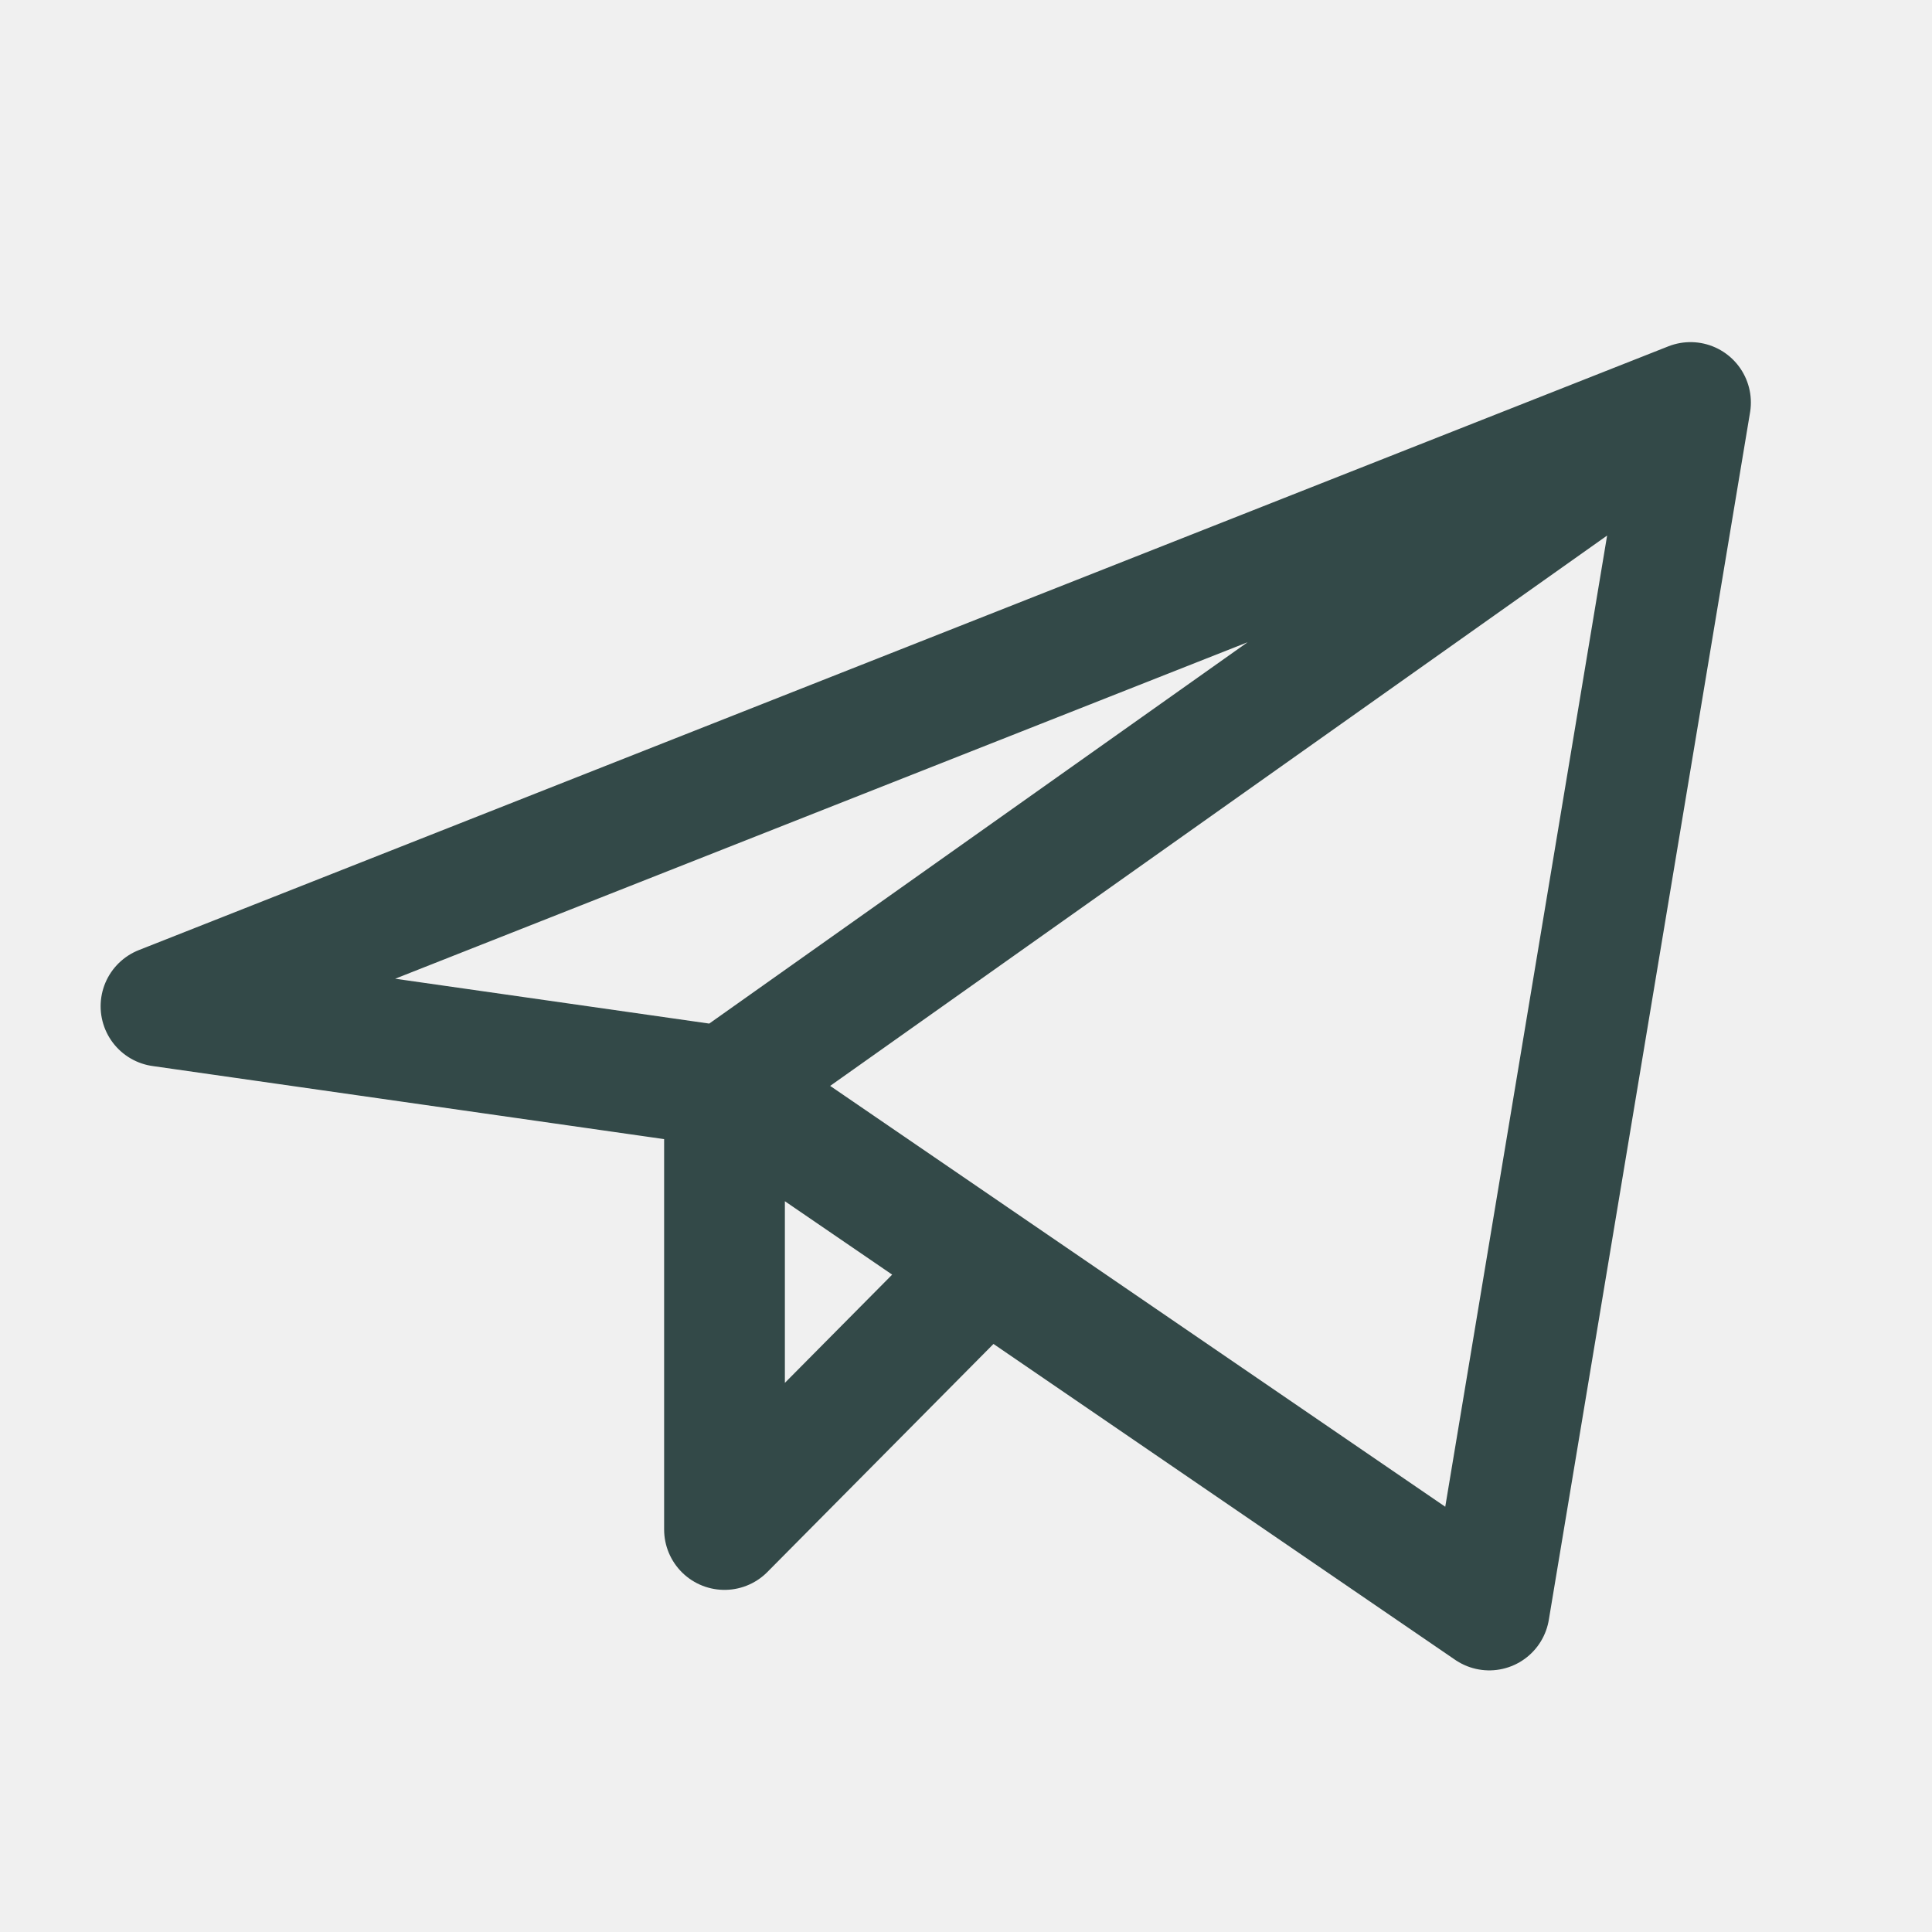
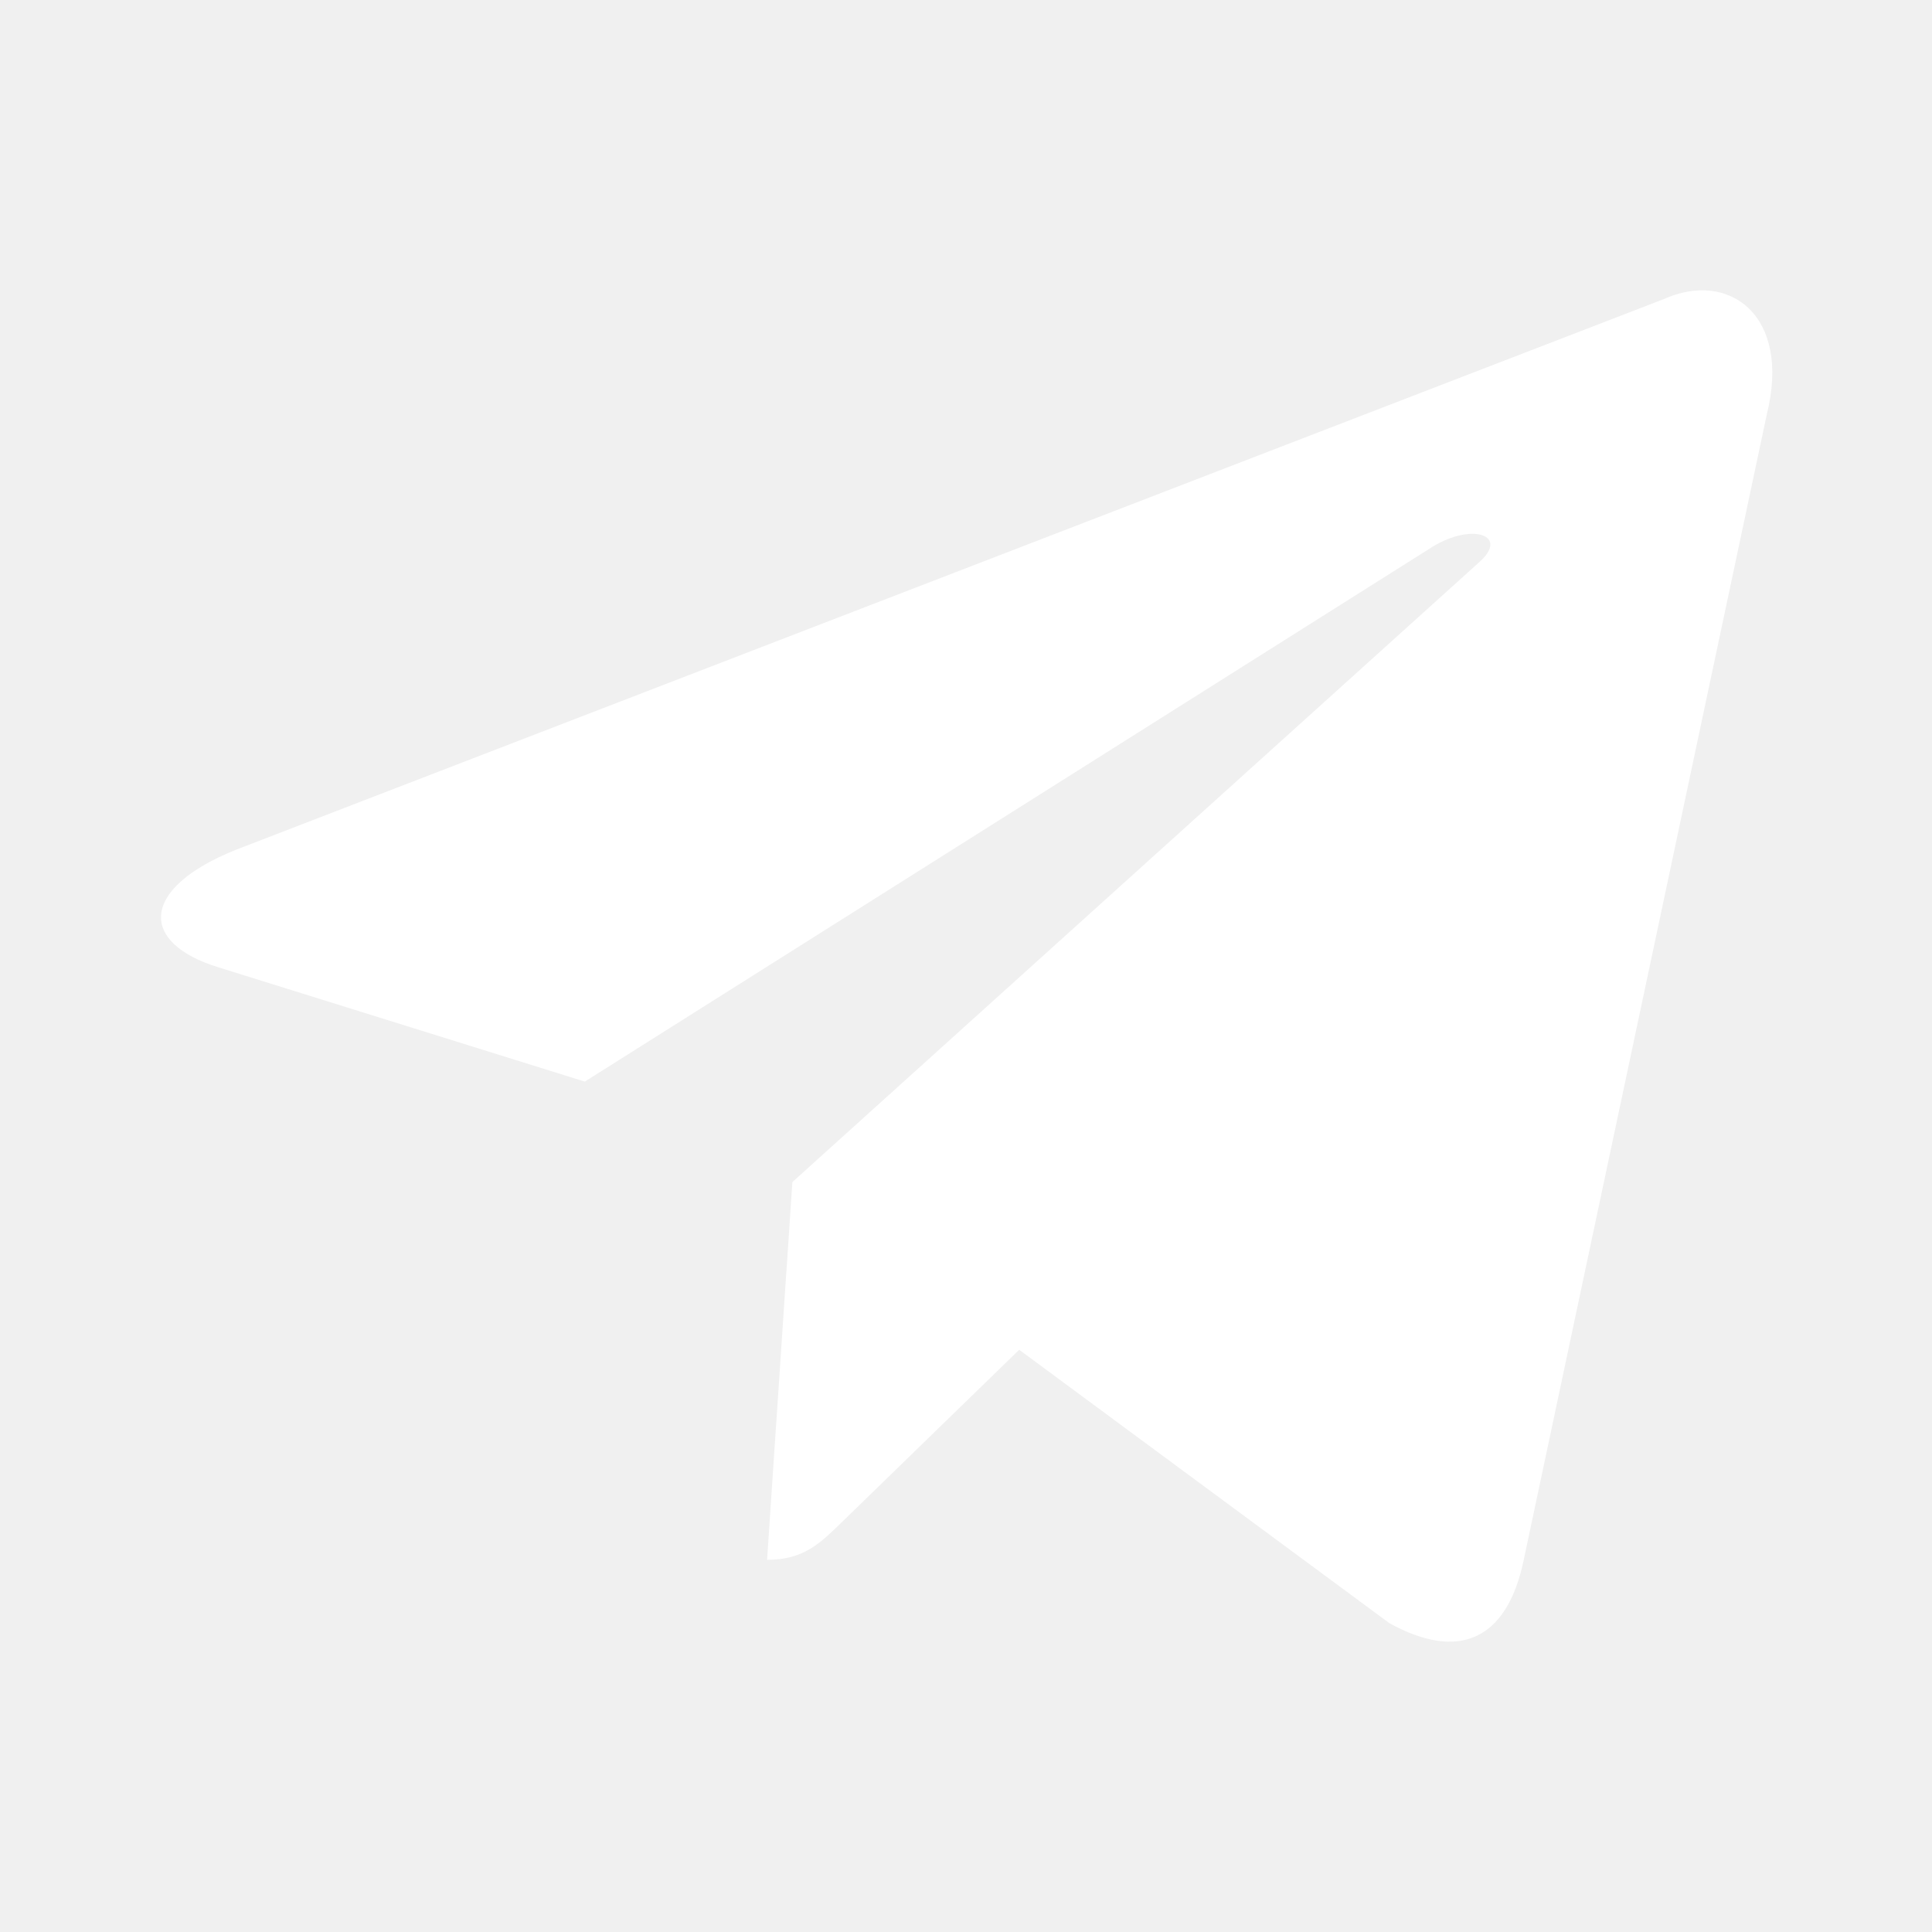
- <svg xmlns="http://www.w3.org/2000/svg" width="24" height="24" viewBox="0 0 24 24" fill="none">
-   <path d="M9 13.5V19L12.249 15.723M21 5L2 12.5L9 13.5L21 5ZM21 5L18.5 20L9 13.5L21 5ZM21 5L9 13.5L21 5Z" stroke="#334948" stroke-width="1.5" stroke-linecap="round" stroke-linejoin="round" />
+ <svg xmlns="http://www.w3.org/2000/svg" width="30" height="30" viewBox="0 0 30 30" fill="none">
+   <path d="M25.831 4.646L3.669 13.193C2.156 13.8 2.165 14.644 3.391 15.02L9.081 16.795L22.246 8.489C22.869 8.11 23.438 8.314 22.97 8.729L12.304 18.355H12.301L12.304 18.356L11.911 24.221C12.486 24.221 12.74 23.957 13.062 23.646L15.826 20.959L21.575 25.205C22.635 25.789 23.396 25.489 23.66 24.224L27.434 6.439C27.82 4.89 26.843 4.189 25.831 4.646V4.646Z" fill="white" />
</svg>
